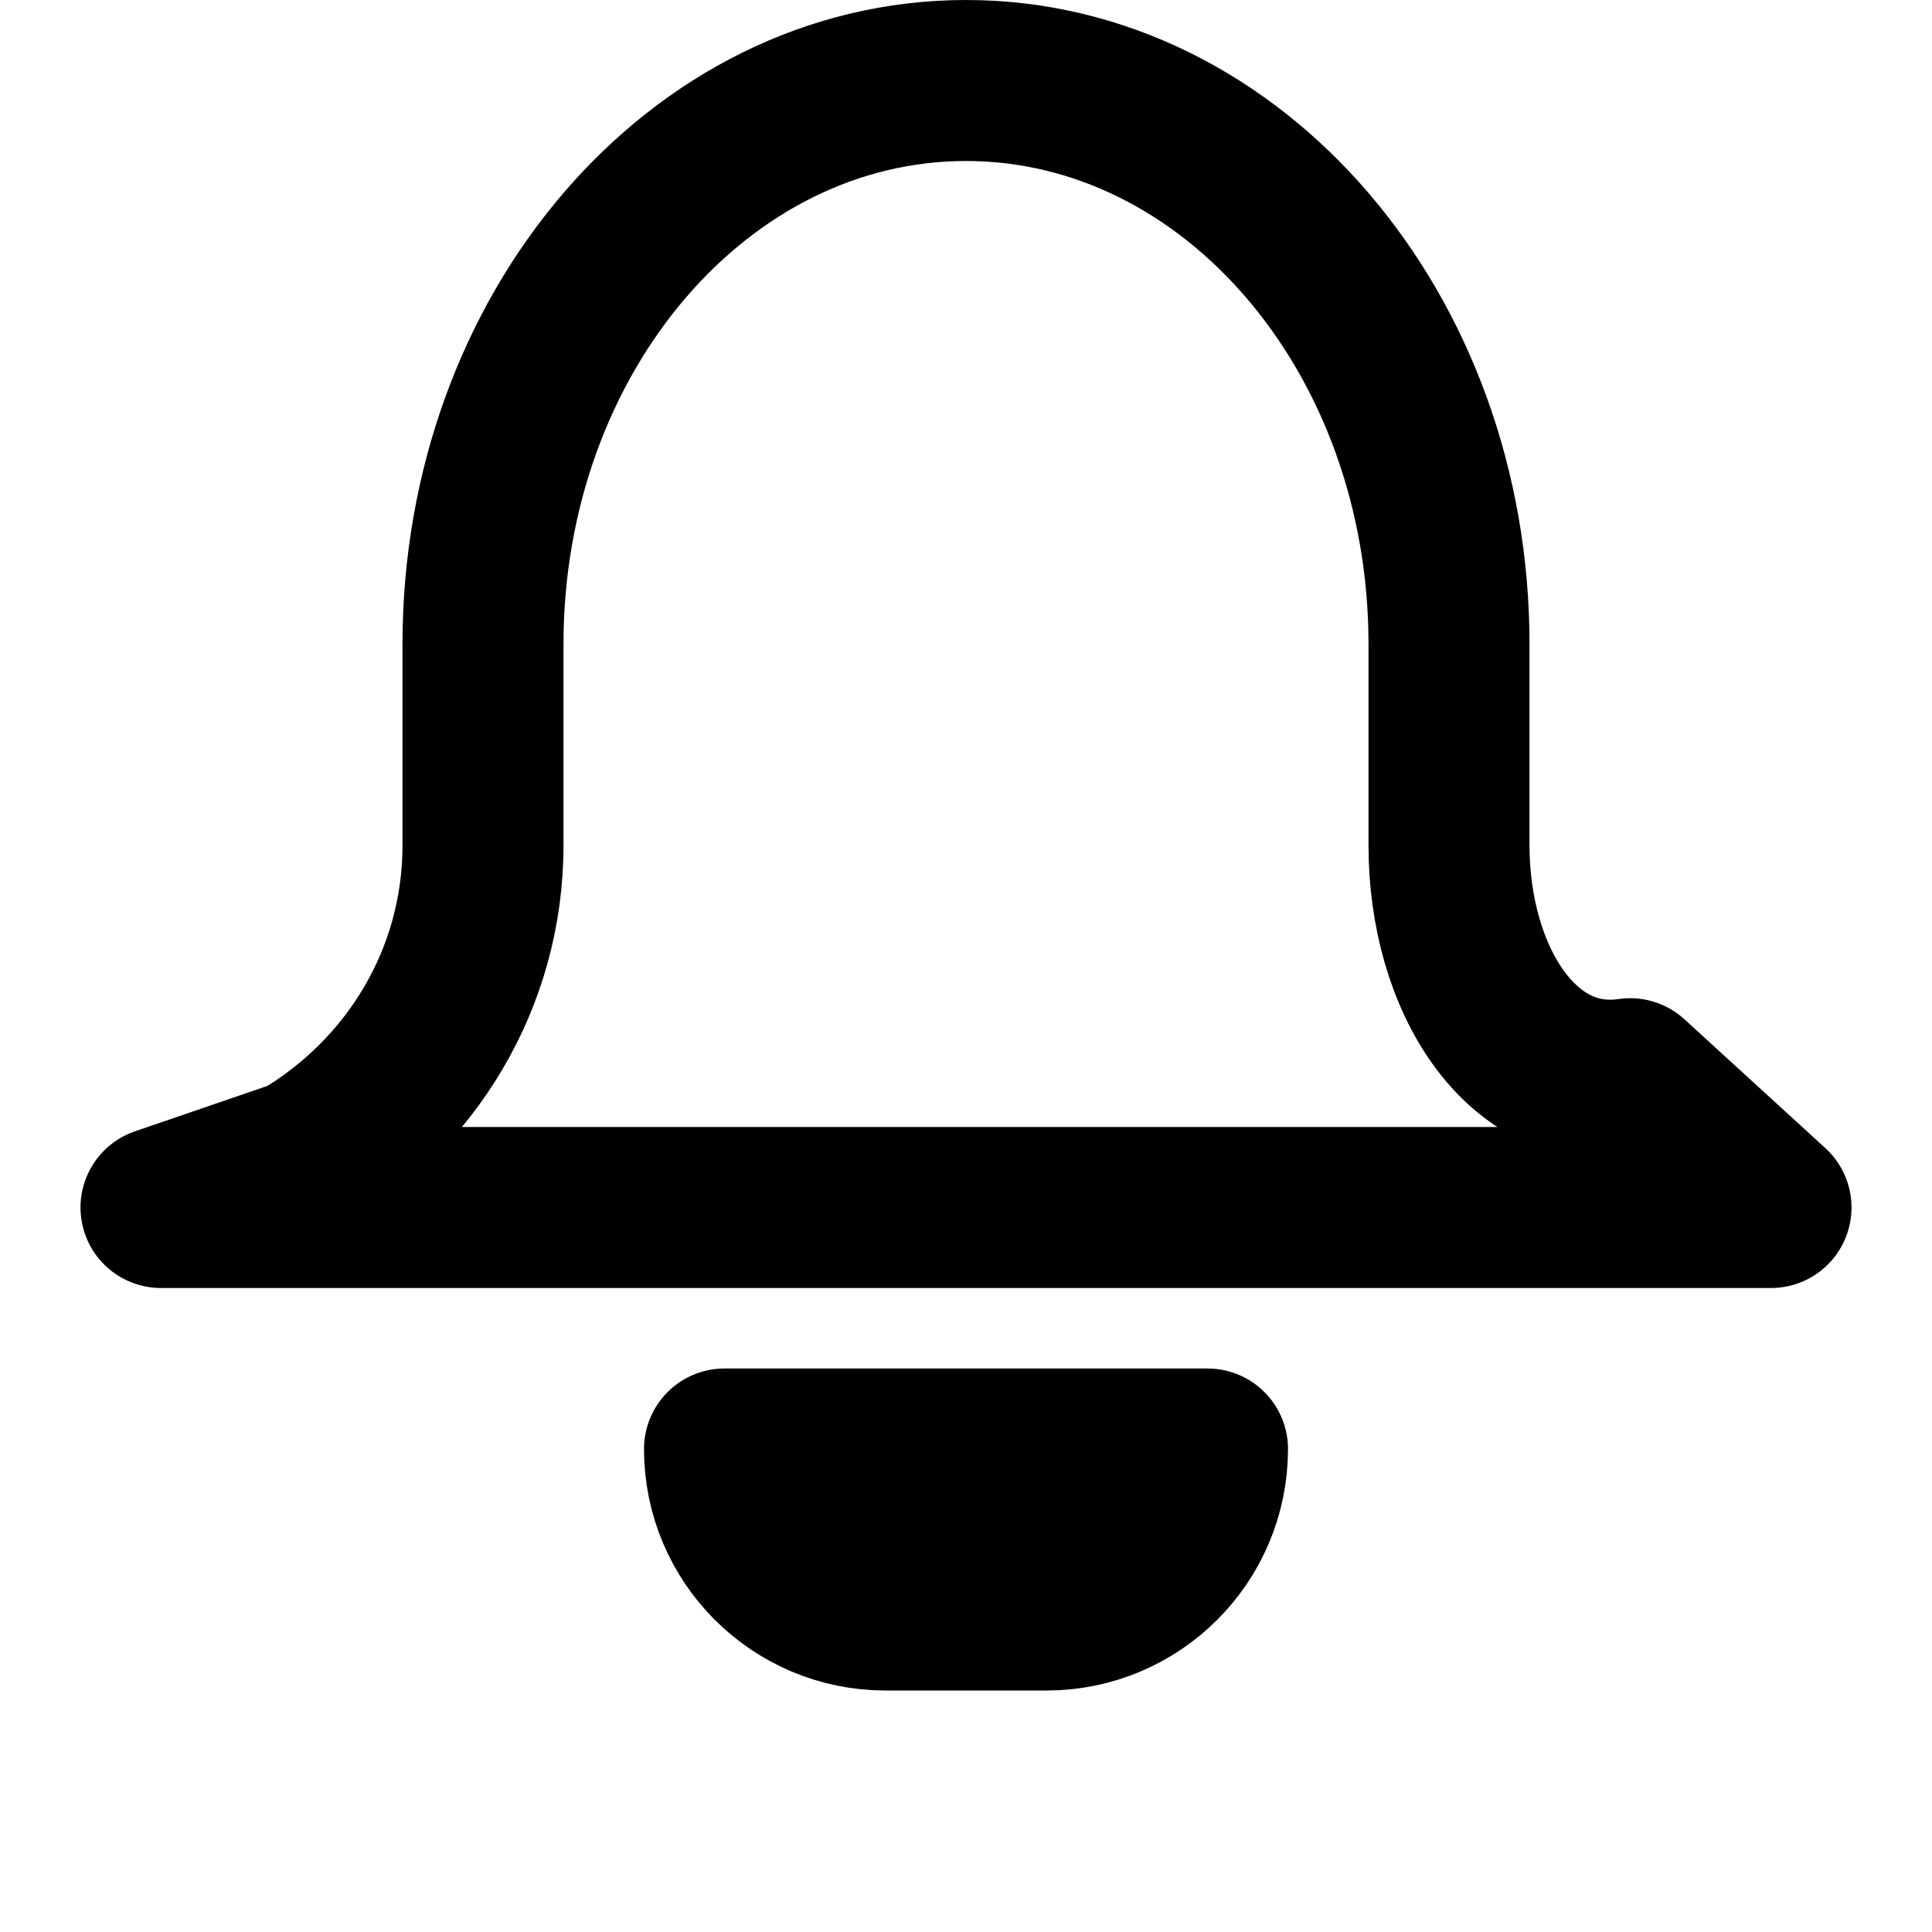
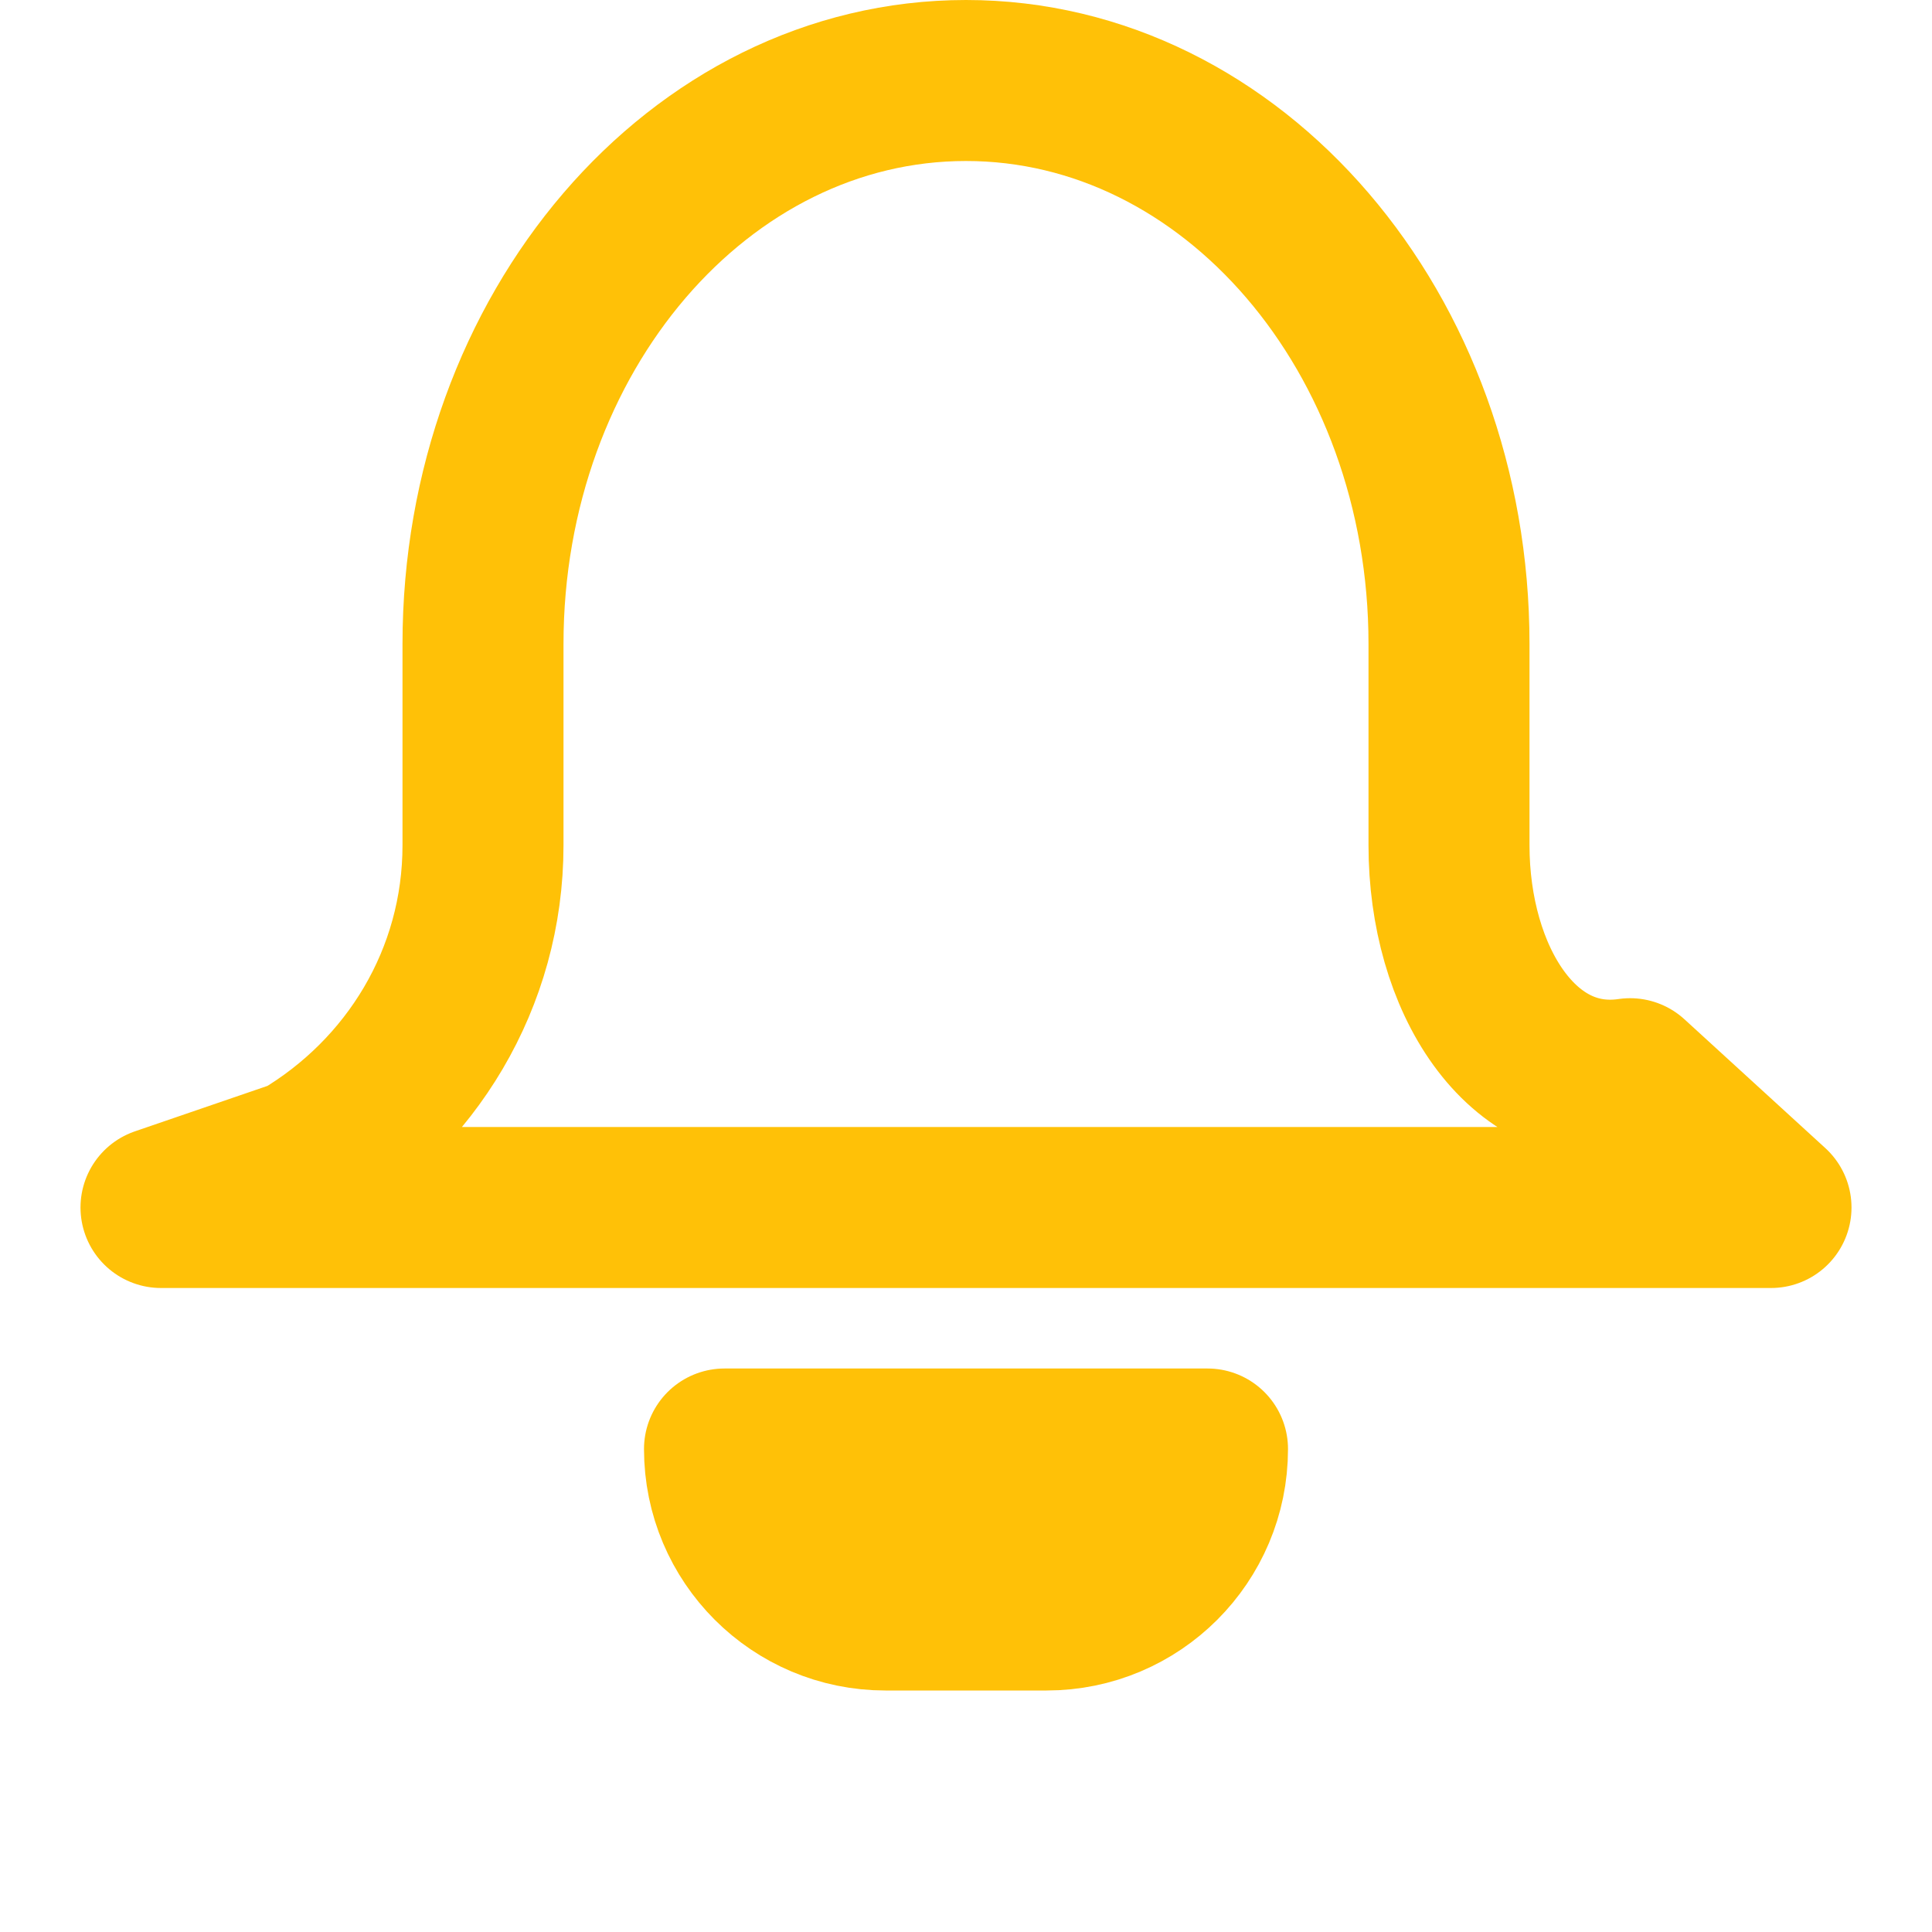
- <svg xmlns="http://www.w3.org/2000/svg" viewBox="0 0 24 24" fill="none" stroke="currentColor" stroke-width="2" stroke-linecap="round" stroke-linejoin="round">
+ <svg xmlns="http://www.w3.org/2000/svg" viewBox="0 0 24 24" fill="none" stroke="#FFC107" stroke-width="2" stroke-linecap="round" stroke-linejoin="round">
  <path d="M18 8C18 4.134 15.314 1 12 1c-3.314 0-6 3.134-6 7v2.5c0 1.657-.896 3.1-2.25 3.9L2 15h20l-1.75-1.6C18.896 13.6 18 12.157 18 10.5V8Z" />
  <path d="M9 18h6a2 2 0 0 1-2 2h-2a2 2 0 0 1-2-2Z" />
</svg>
